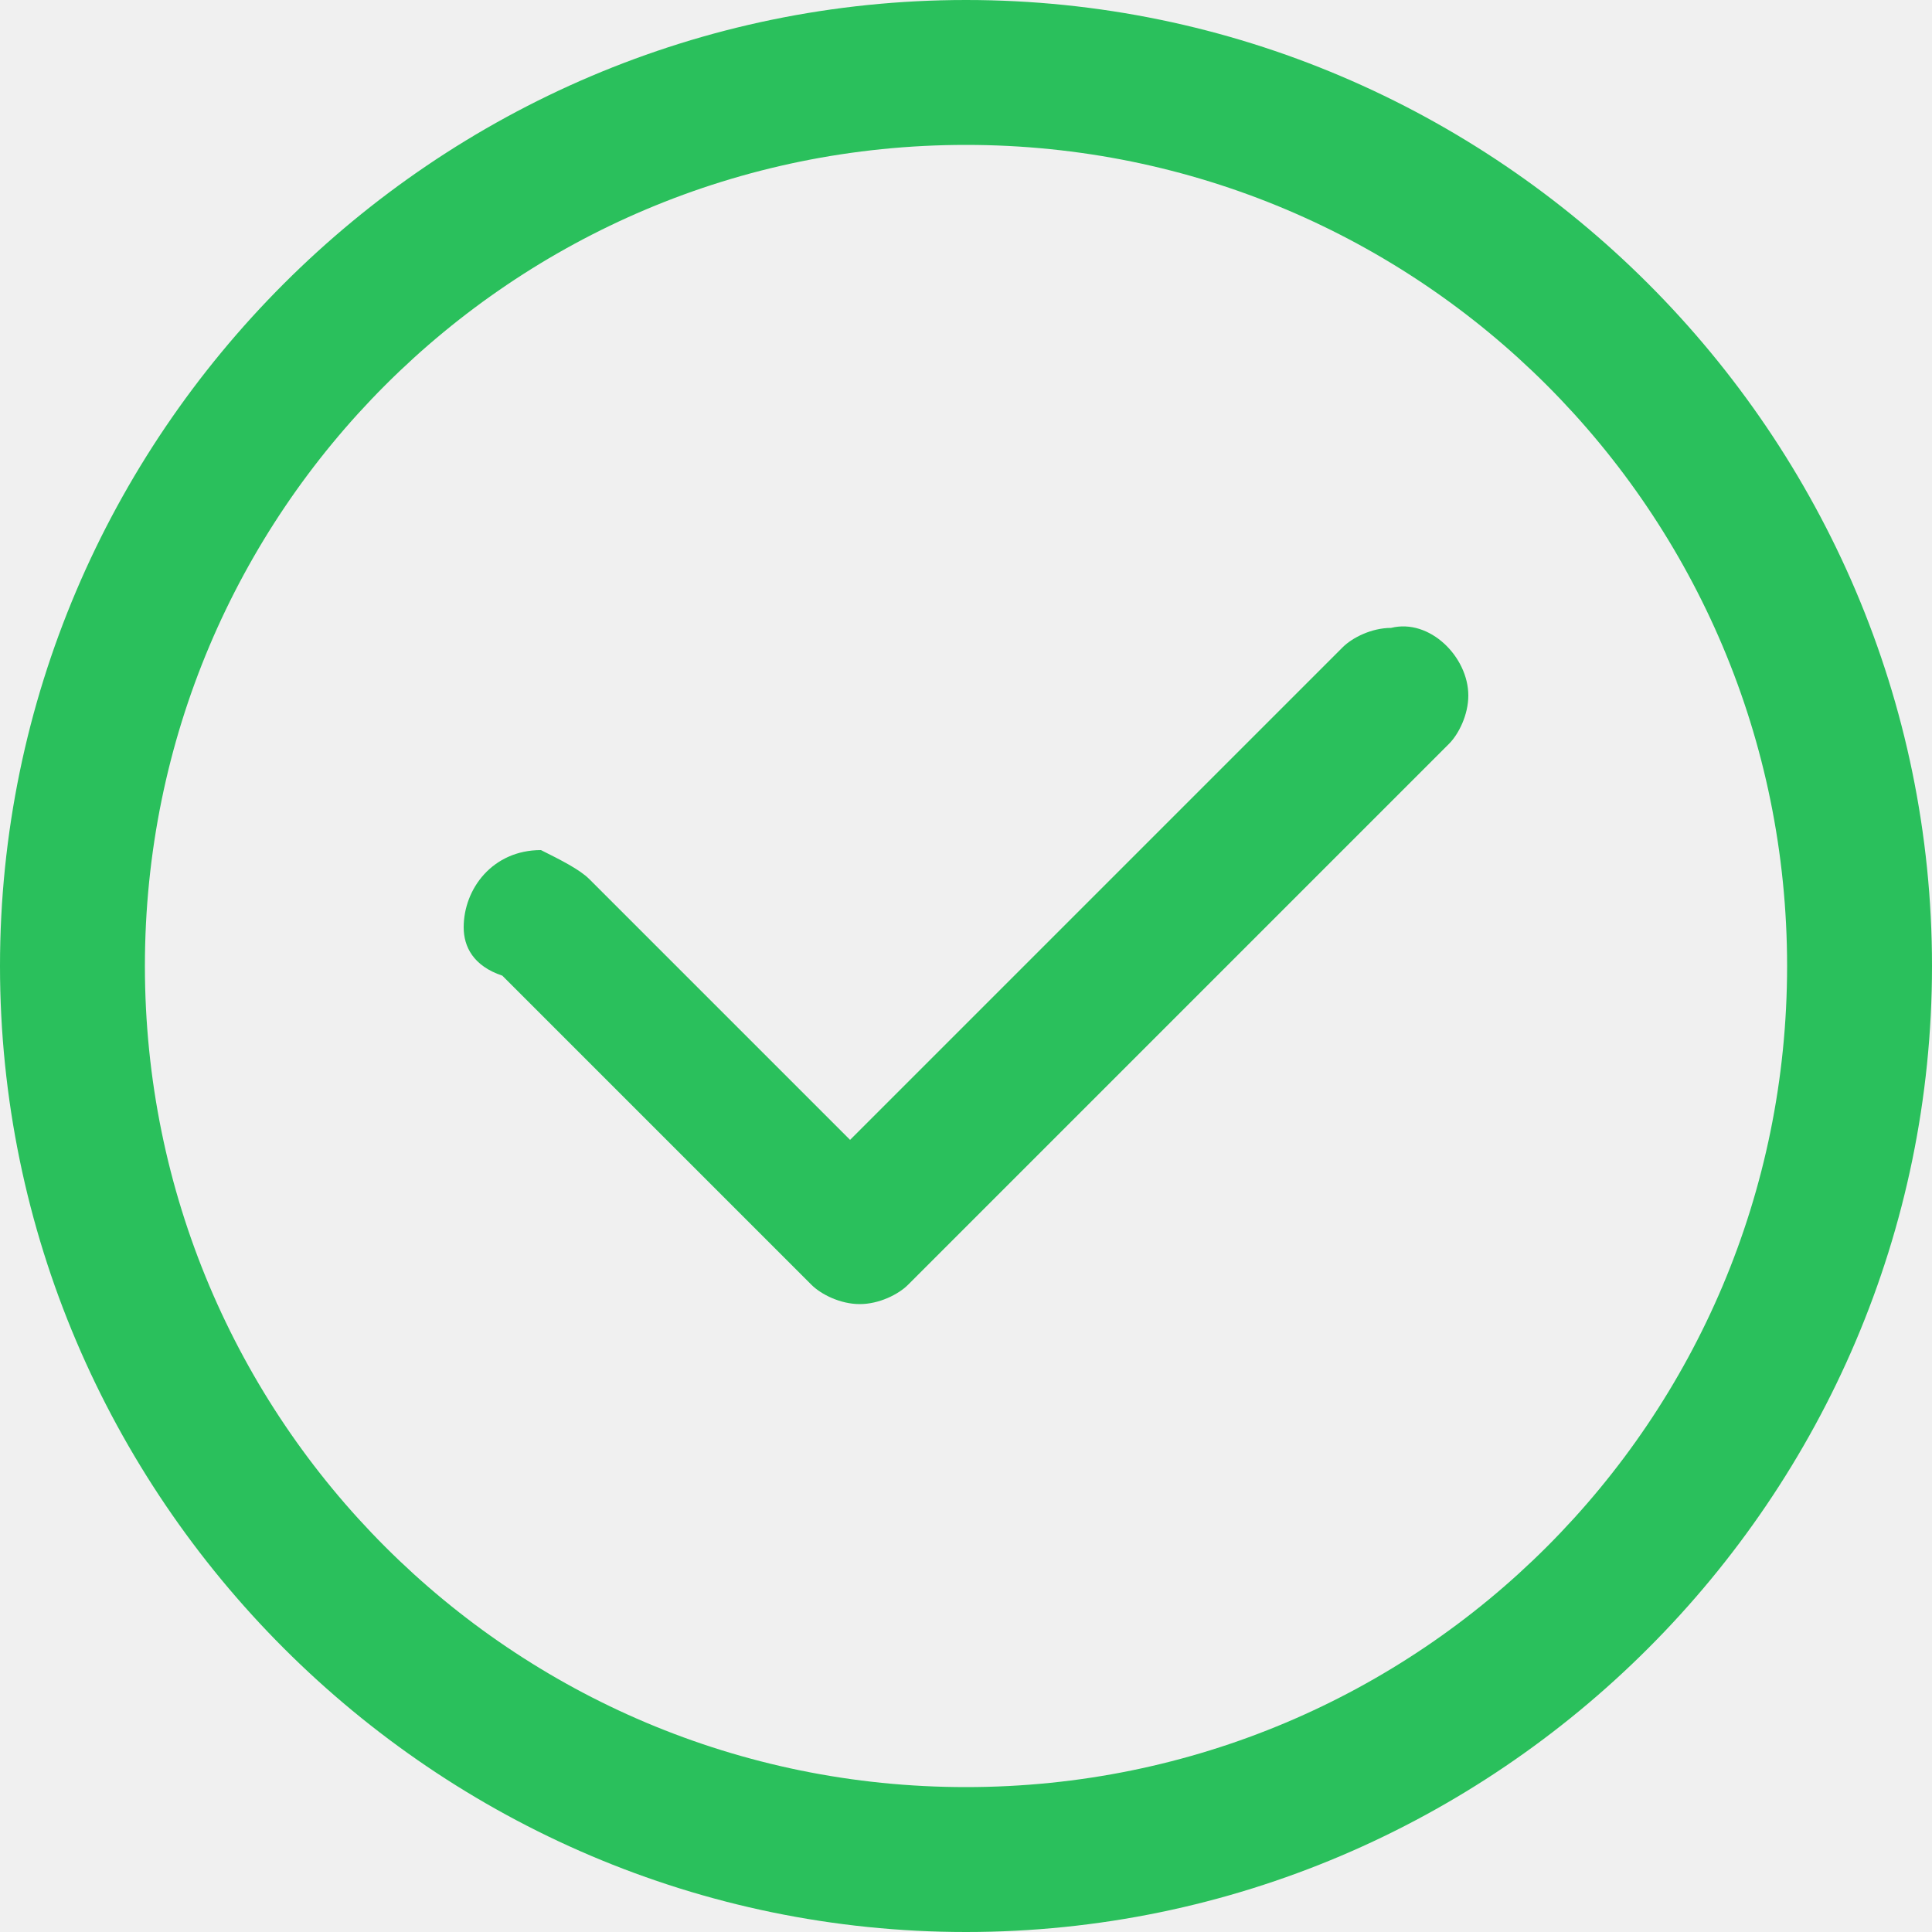
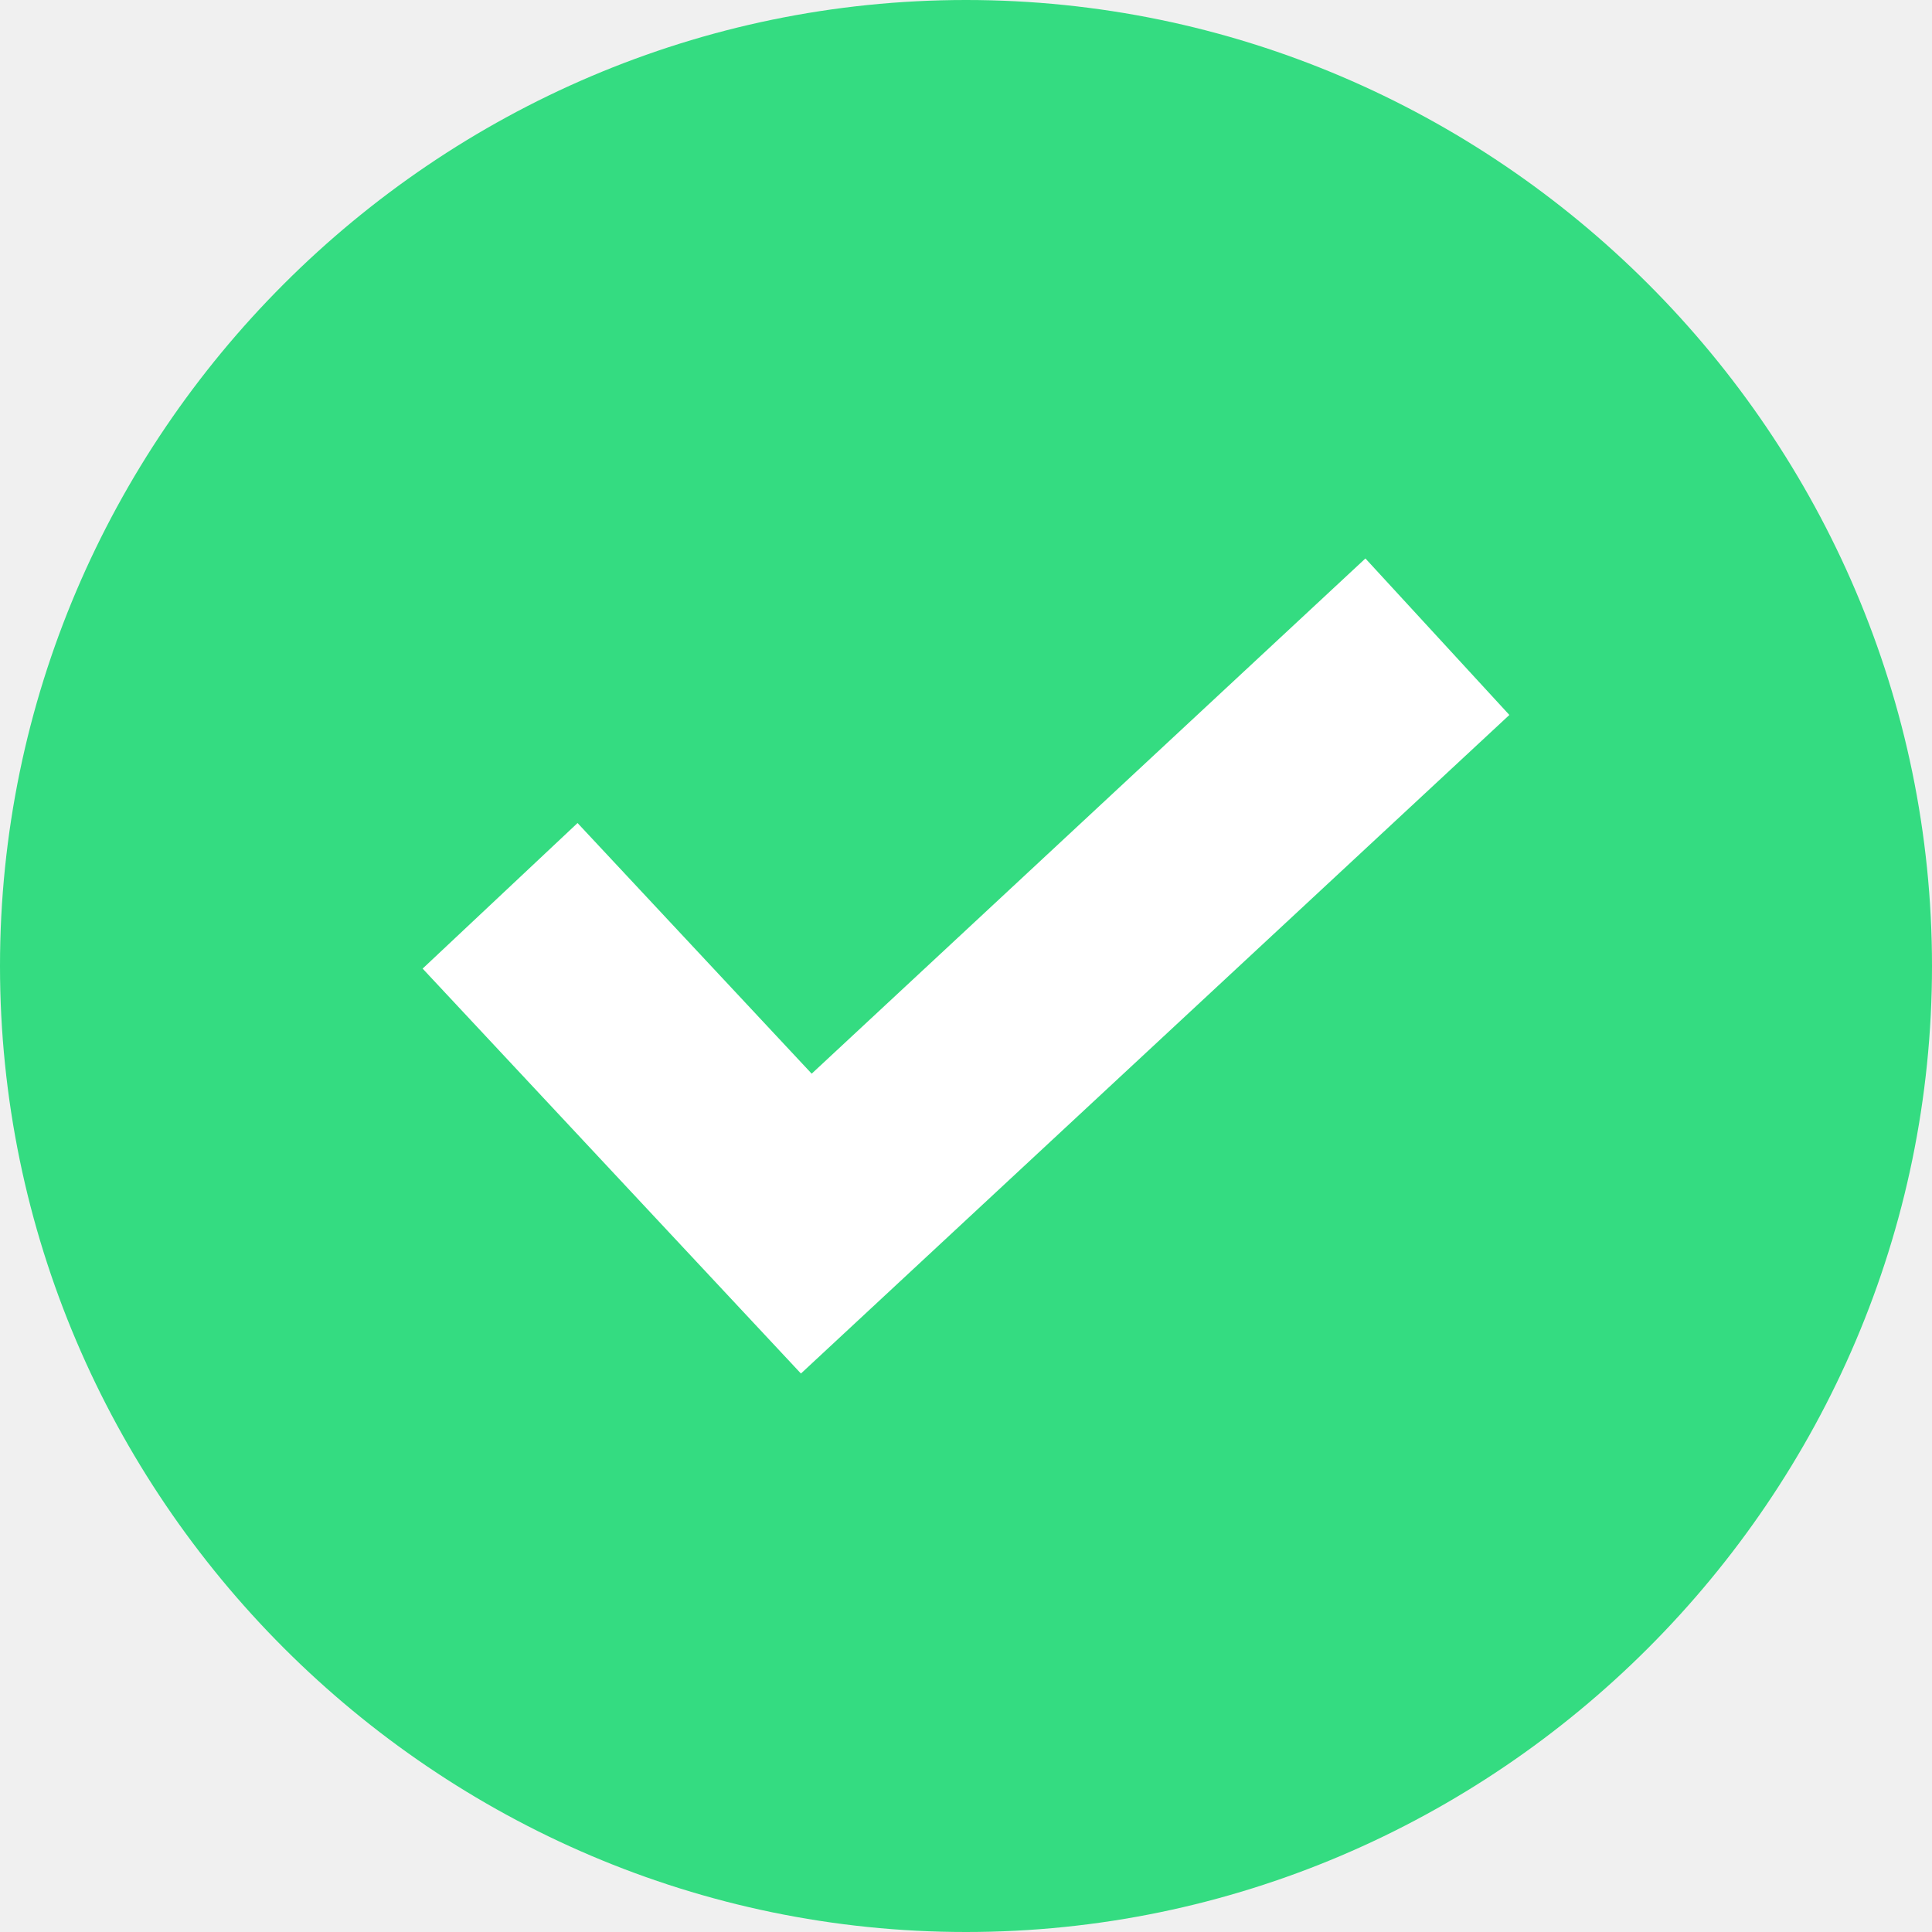
- <svg xmlns="http://www.w3.org/2000/svg" class="svg-icon" style="width: 1em; height: 1em;vertical-align: middle;fill: currentColor;overflow: hidden;" viewBox="0 0 1024 1024" version="1.1">
-   <path d="M512 0C230.4 0 0 230.4 0 512s230.4 512 512 512 512-230.4 512-512S793.6 0 512 0z m0 947.2c-240.64 0-435.2-194.56-435.2-435.2S271.36 76.8 512 76.8s435.2 194.56 435.2 435.2-194.56 435.2-435.2 435.2z m266.24-578.56c0 10.24-5.12 20.48-10.24 25.6l-286.72 286.72c-5.12 5.12-15.36 10.24-25.6 10.24s-20.48-5.12-25.6-10.24l-163.84-163.84c-15.36-5.12-20.48-15.36-20.48-25.6 0-20.48 15.36-40.96 40.96-40.96 10.24 5.12 20.48 10.24 25.6 15.36l138.24 138.24 261.12-261.12c5.12-5.12 15.36-10.24 25.6-10.24 20.48-5.12 40.96 15.36 40.96 35.84z" fill="#2ac05c" />
+ <svg xmlns="http://www.w3.org/2000/svg" width="80" height="80" viewBox="0 0 80 80" fill="none">
+   <path d="M40 0C18.016 0 0 18.016 0 40C0 61.984 18.016 80 40 80C61.984 80 80 61.984 80 40C80 18.016 61.984 0 40 0Z" fill="#34DC81" />
+   <path d="M62.5 29.605L40.001 50.52L33.165 56.875L17.5 40.108L23.915 34.08L33.61 44.459L40.001 38.513L56.539 23.125L62.5 29.605Z" fill="white" />
</svg>
